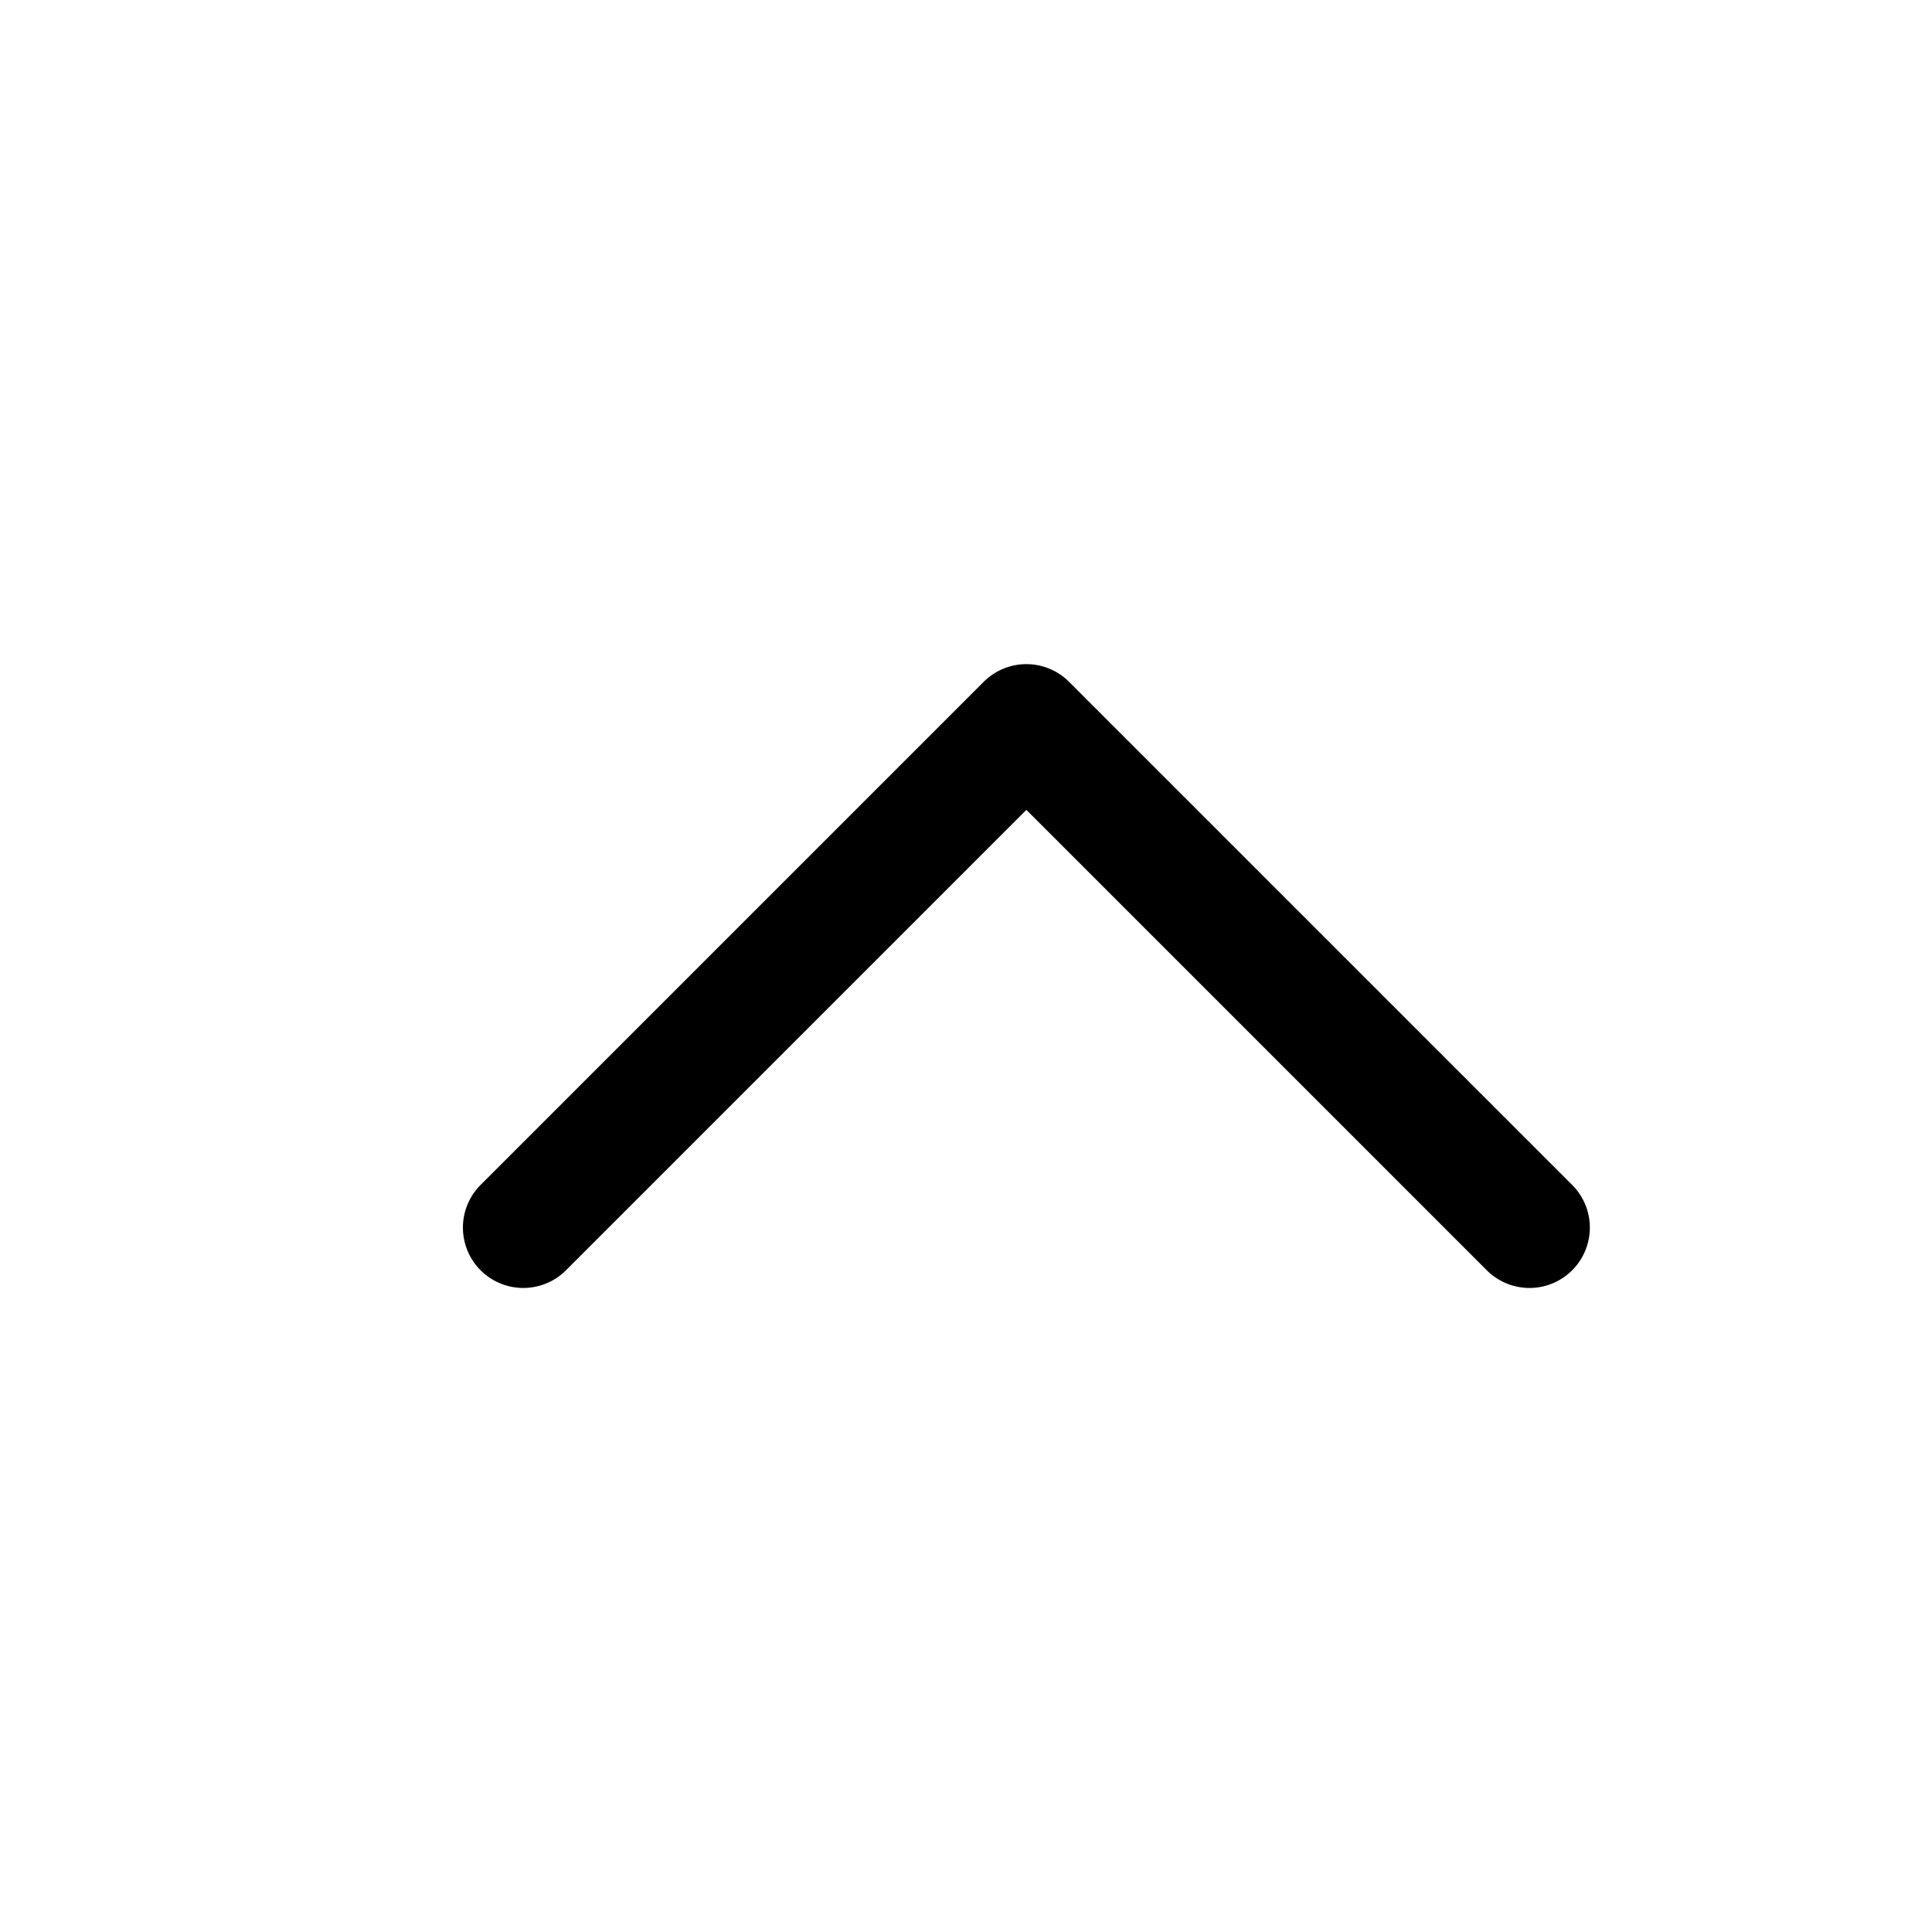
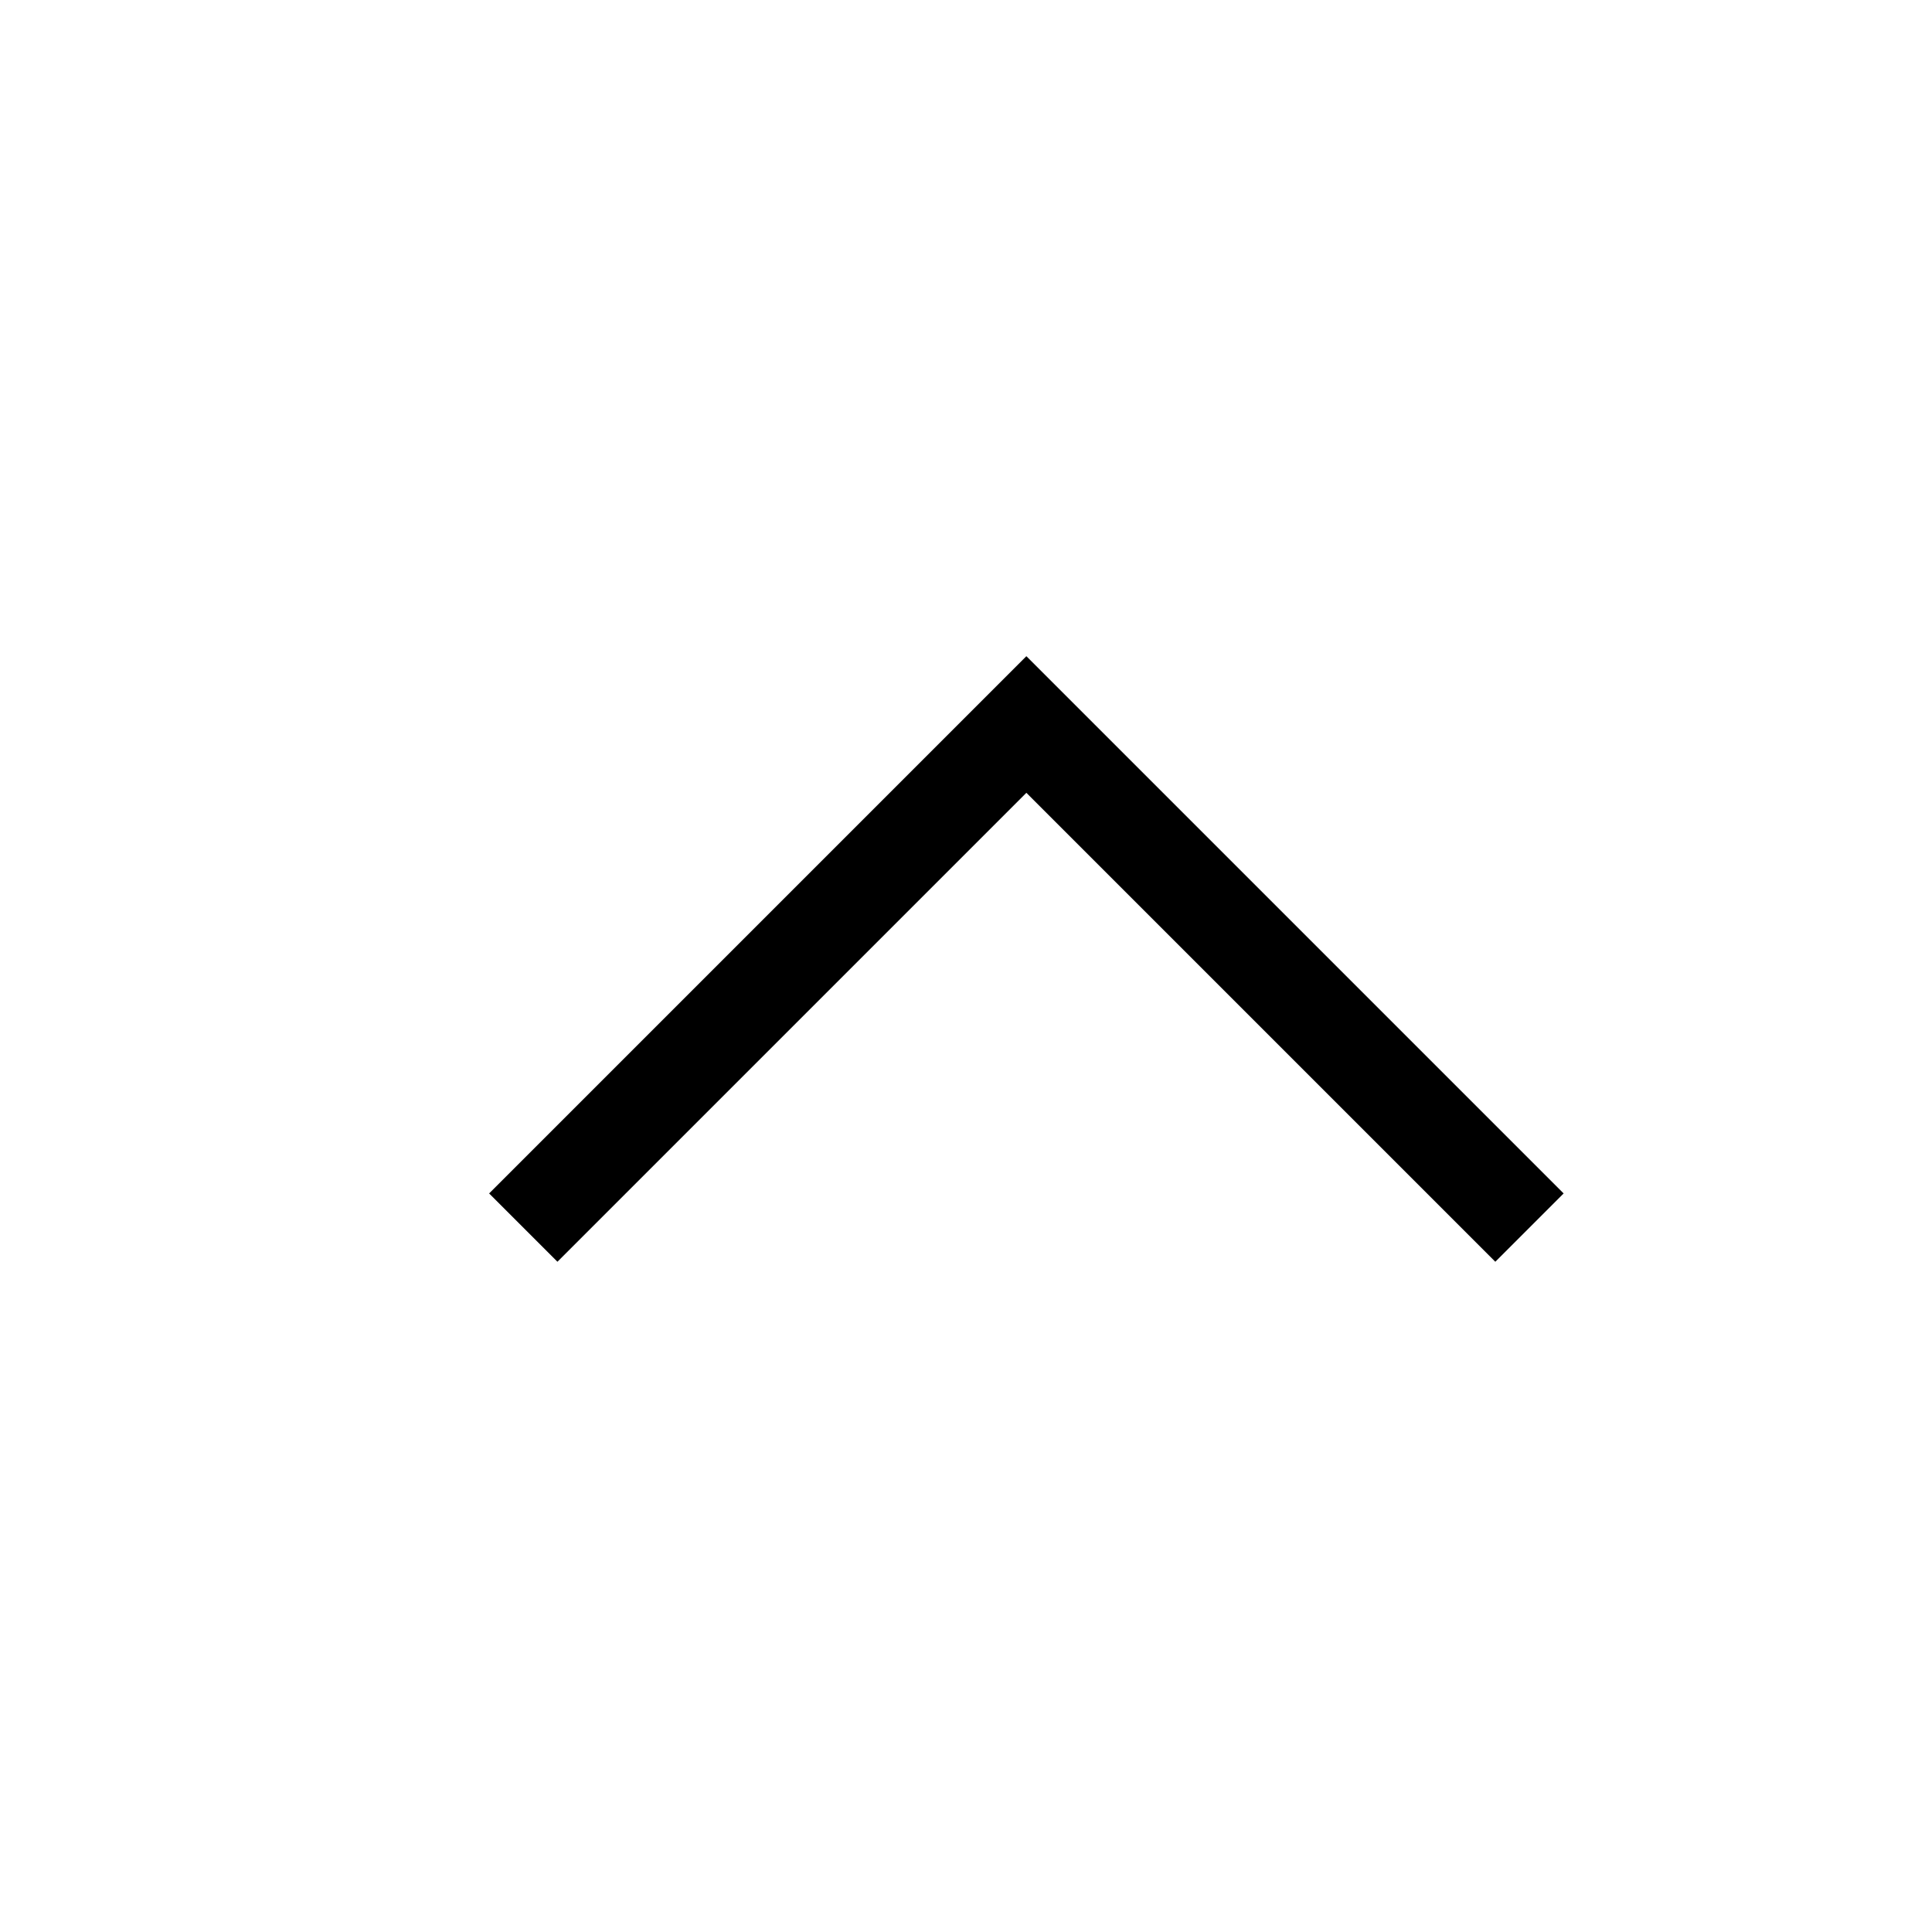
<svg xmlns="http://www.w3.org/2000/svg" width="20" height="20" viewBox="0 0 20 20" fill="none">
-   <path d="M15.833 12.708L10.625 7.5L5.417 12.708" stroke="currentColor" stroke-width="1.25" stroke-linecap="round" stroke-linejoin="round" />
+   <path d="M15.833 12.708L10.625 7.5L5.417 12.708" stroke="currentColor" strokeWidth="1.25" strokeLinecap="round" strokeLinejoin="round" />
</svg>
